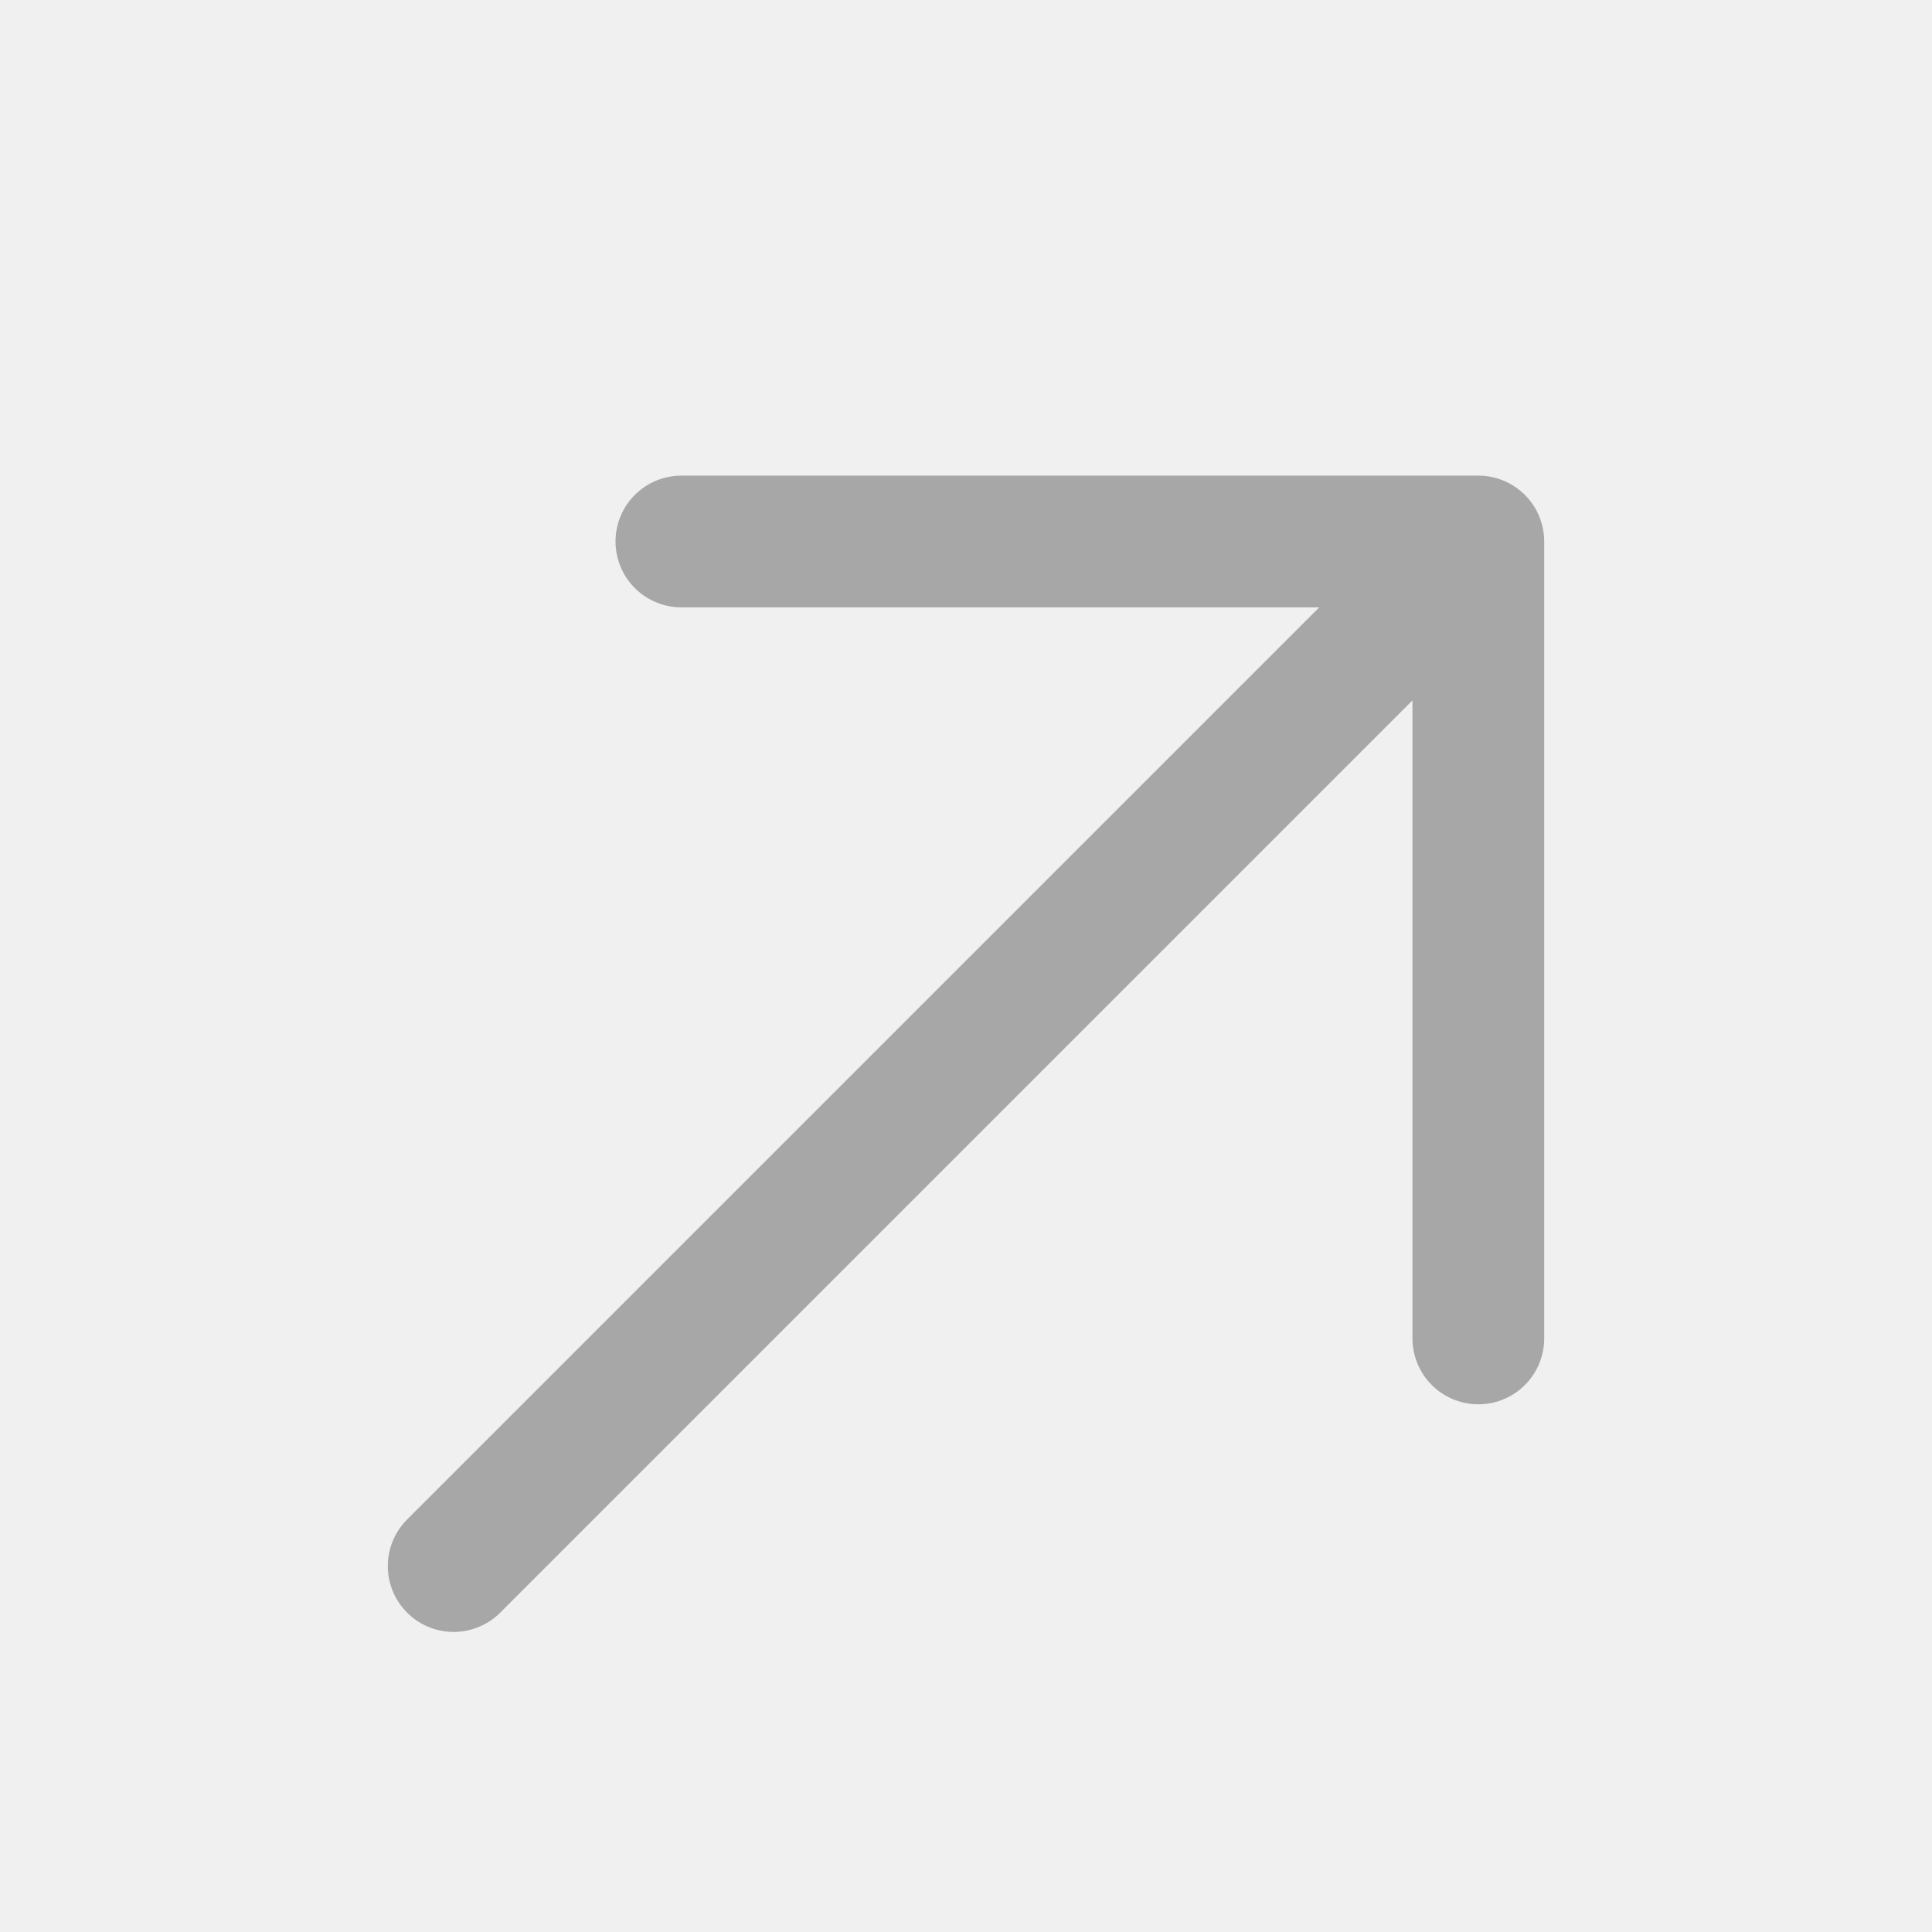
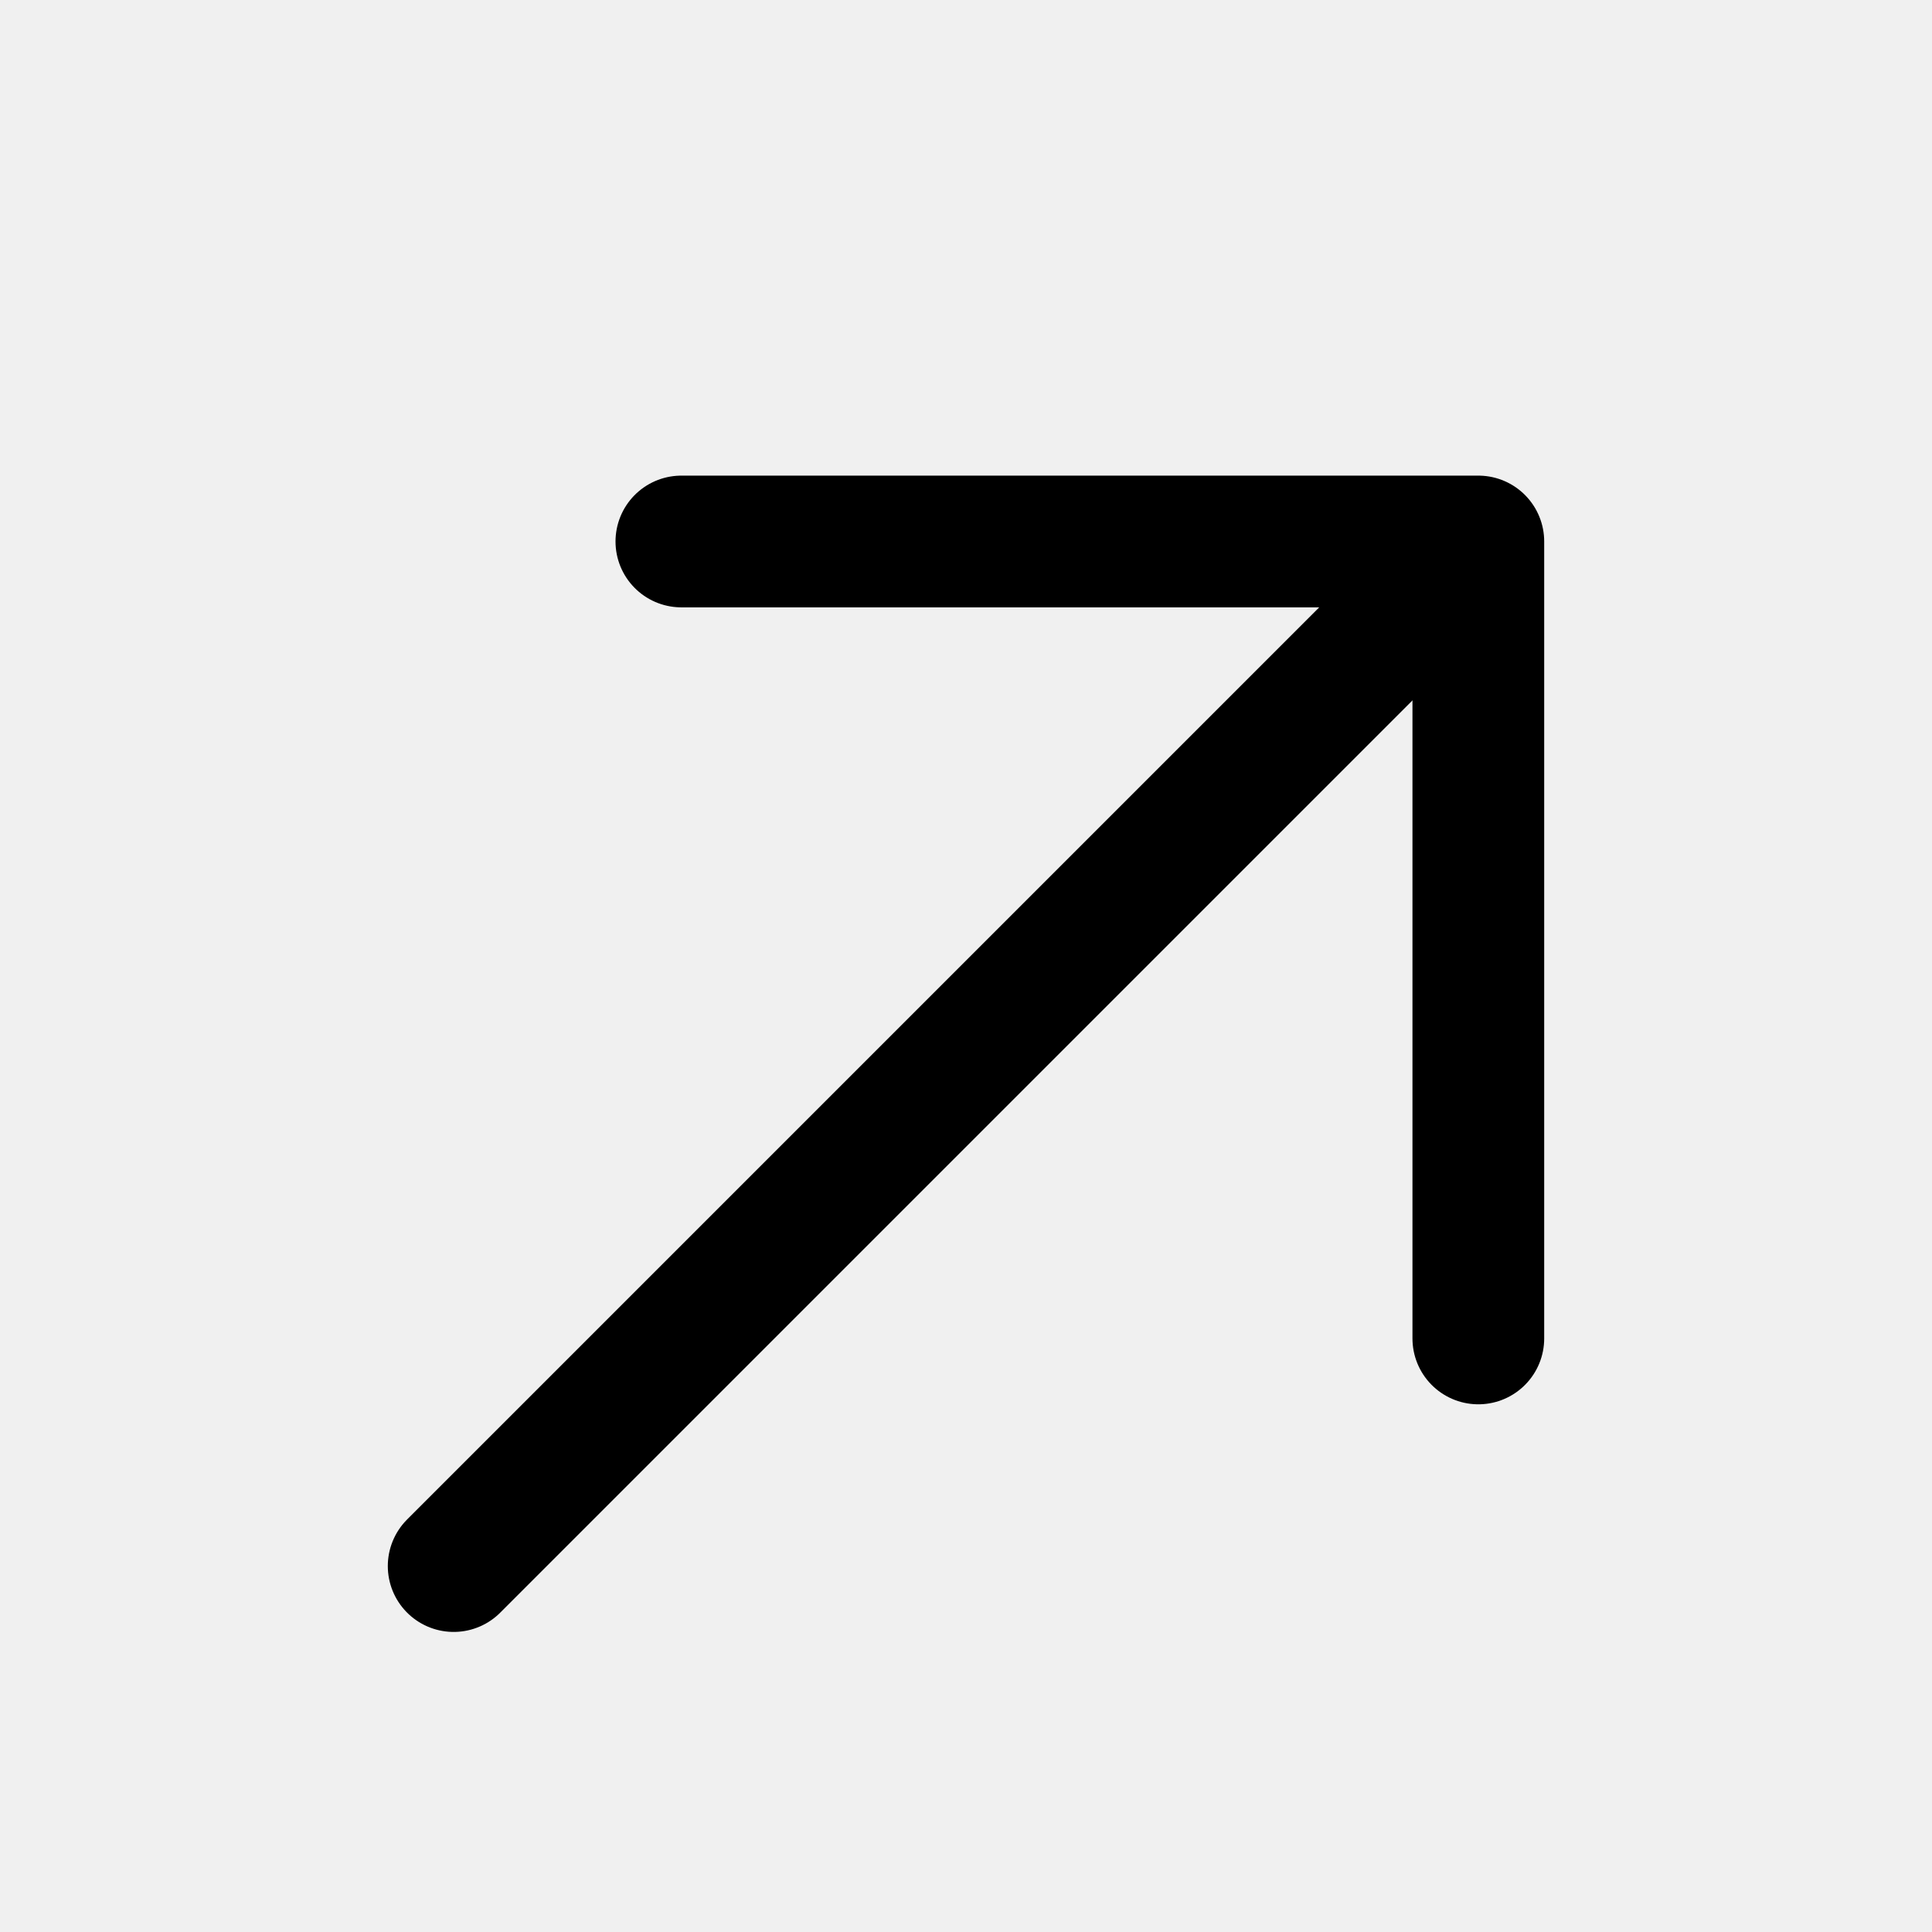
<svg xmlns="http://www.w3.org/2000/svg" width="22" height="22" viewBox="0 0 22 22" fill="none">
  <g clip-path="url(#clip0_344_1103)">
-     <path d="M5.166 17.833L16.509 6.49" stroke="#A7A7A7" stroke-width="1.5" stroke-linecap="round" stroke-linejoin="round" />
-     <path d="M16.834 15.241V6.166H7.759" stroke="#A7A7A7" stroke-width="1.5" stroke-linecap="round" stroke-linejoin="round" />
+     <path d="M5.166 17.833L16.509 6.49" stroke="currentColor" stroke-width="1.5" stroke-linecap="round" stroke-linejoin="round" />
+     <path d="M16.834 15.241V6.166H7.759" stroke="currentColor" stroke-width="1.5" stroke-linecap="round" stroke-linejoin="round" />
  </g>
  <defs>
    <clipPath id="clip0_344_1103">
      <rect width="22" height="22" fill="white" />
    </clipPath>
  </defs>
</svg>
